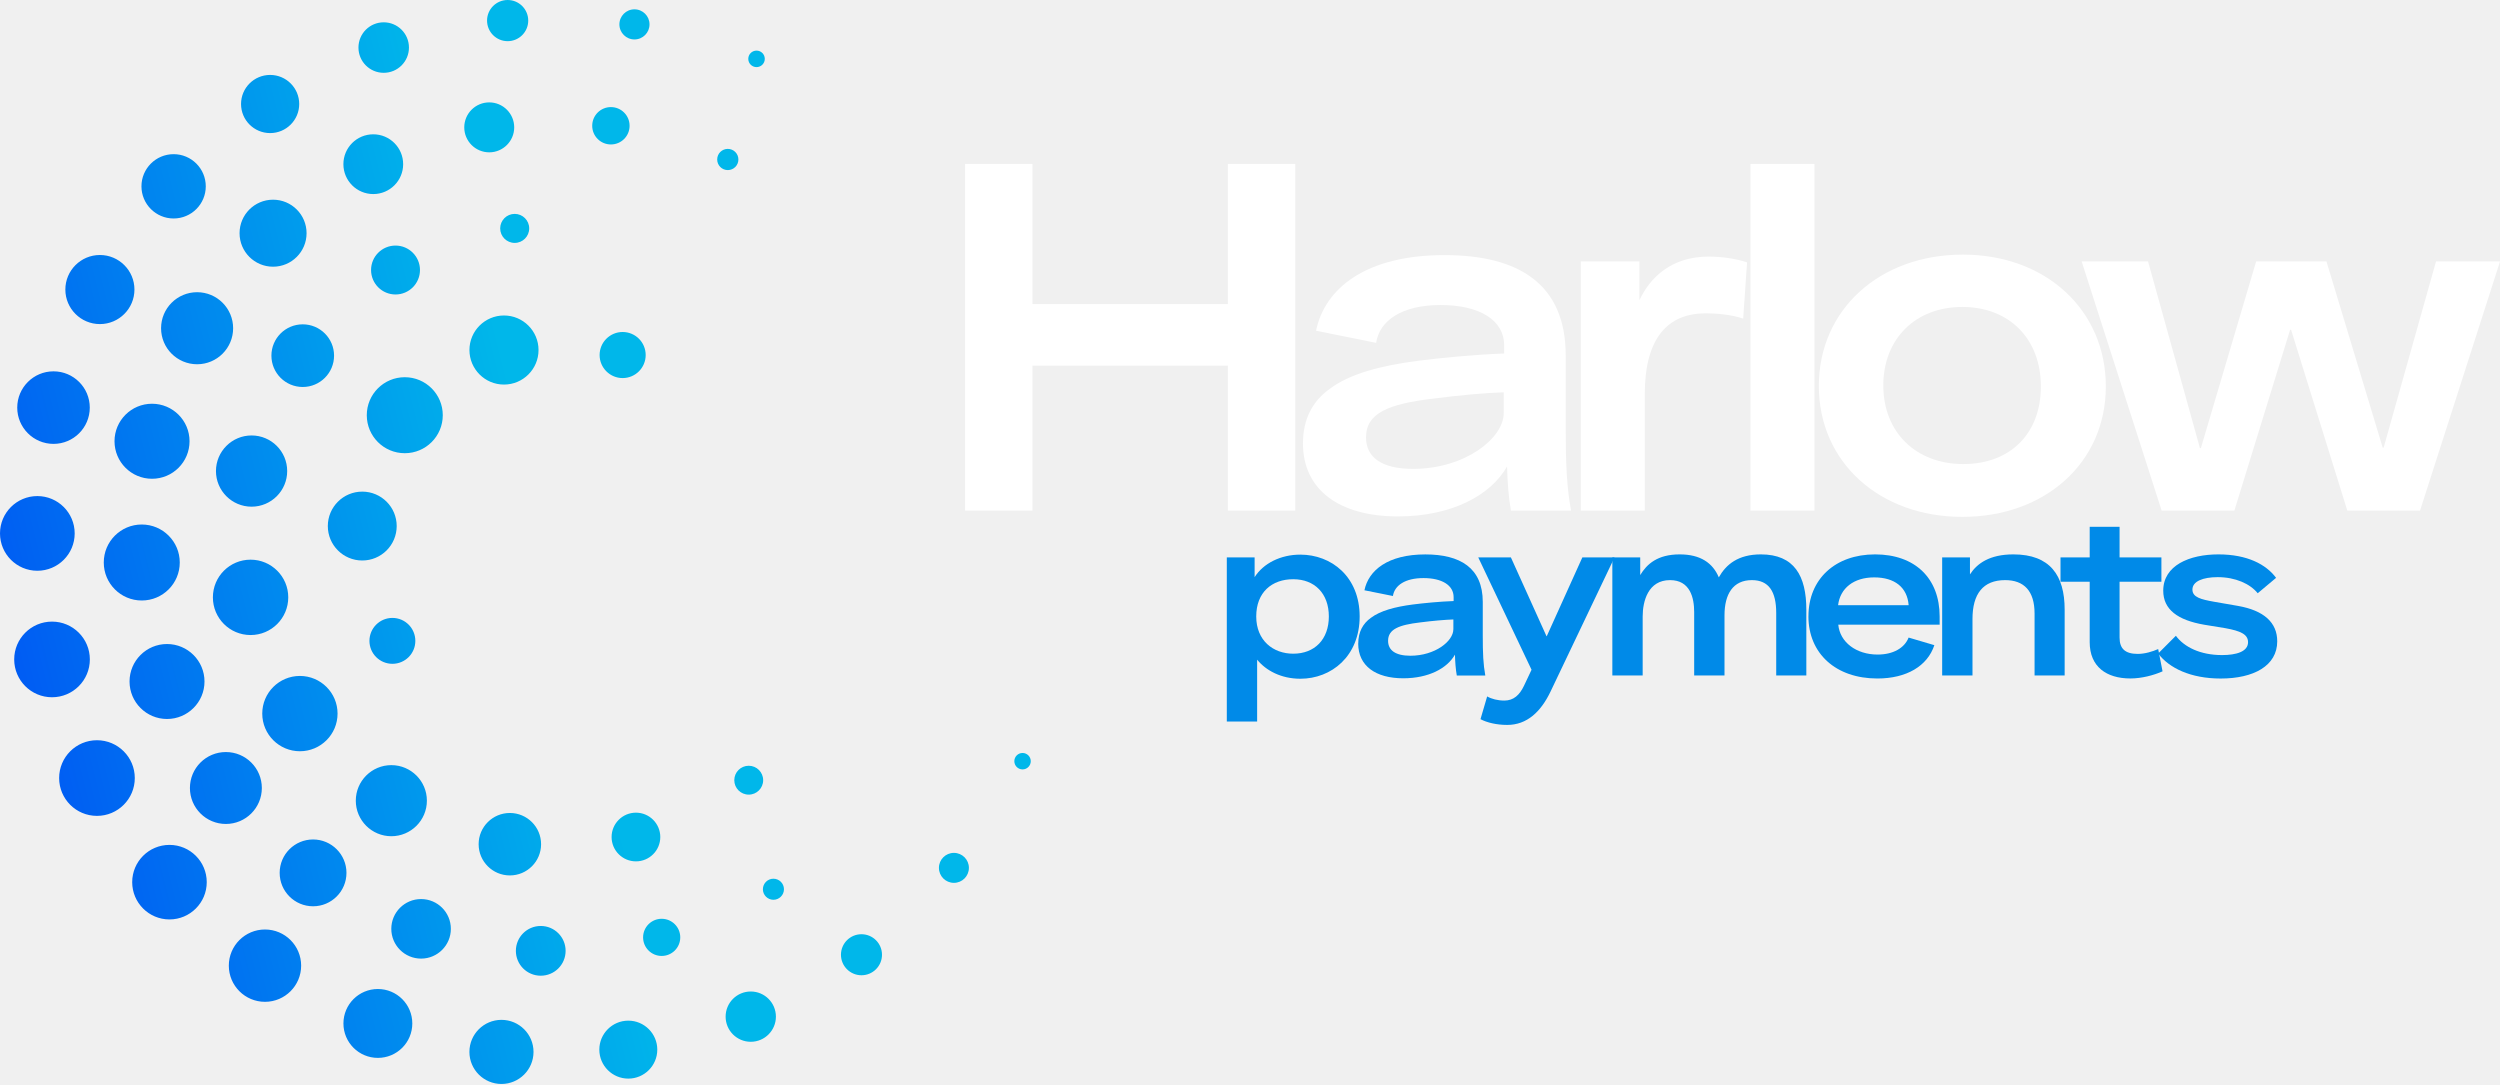
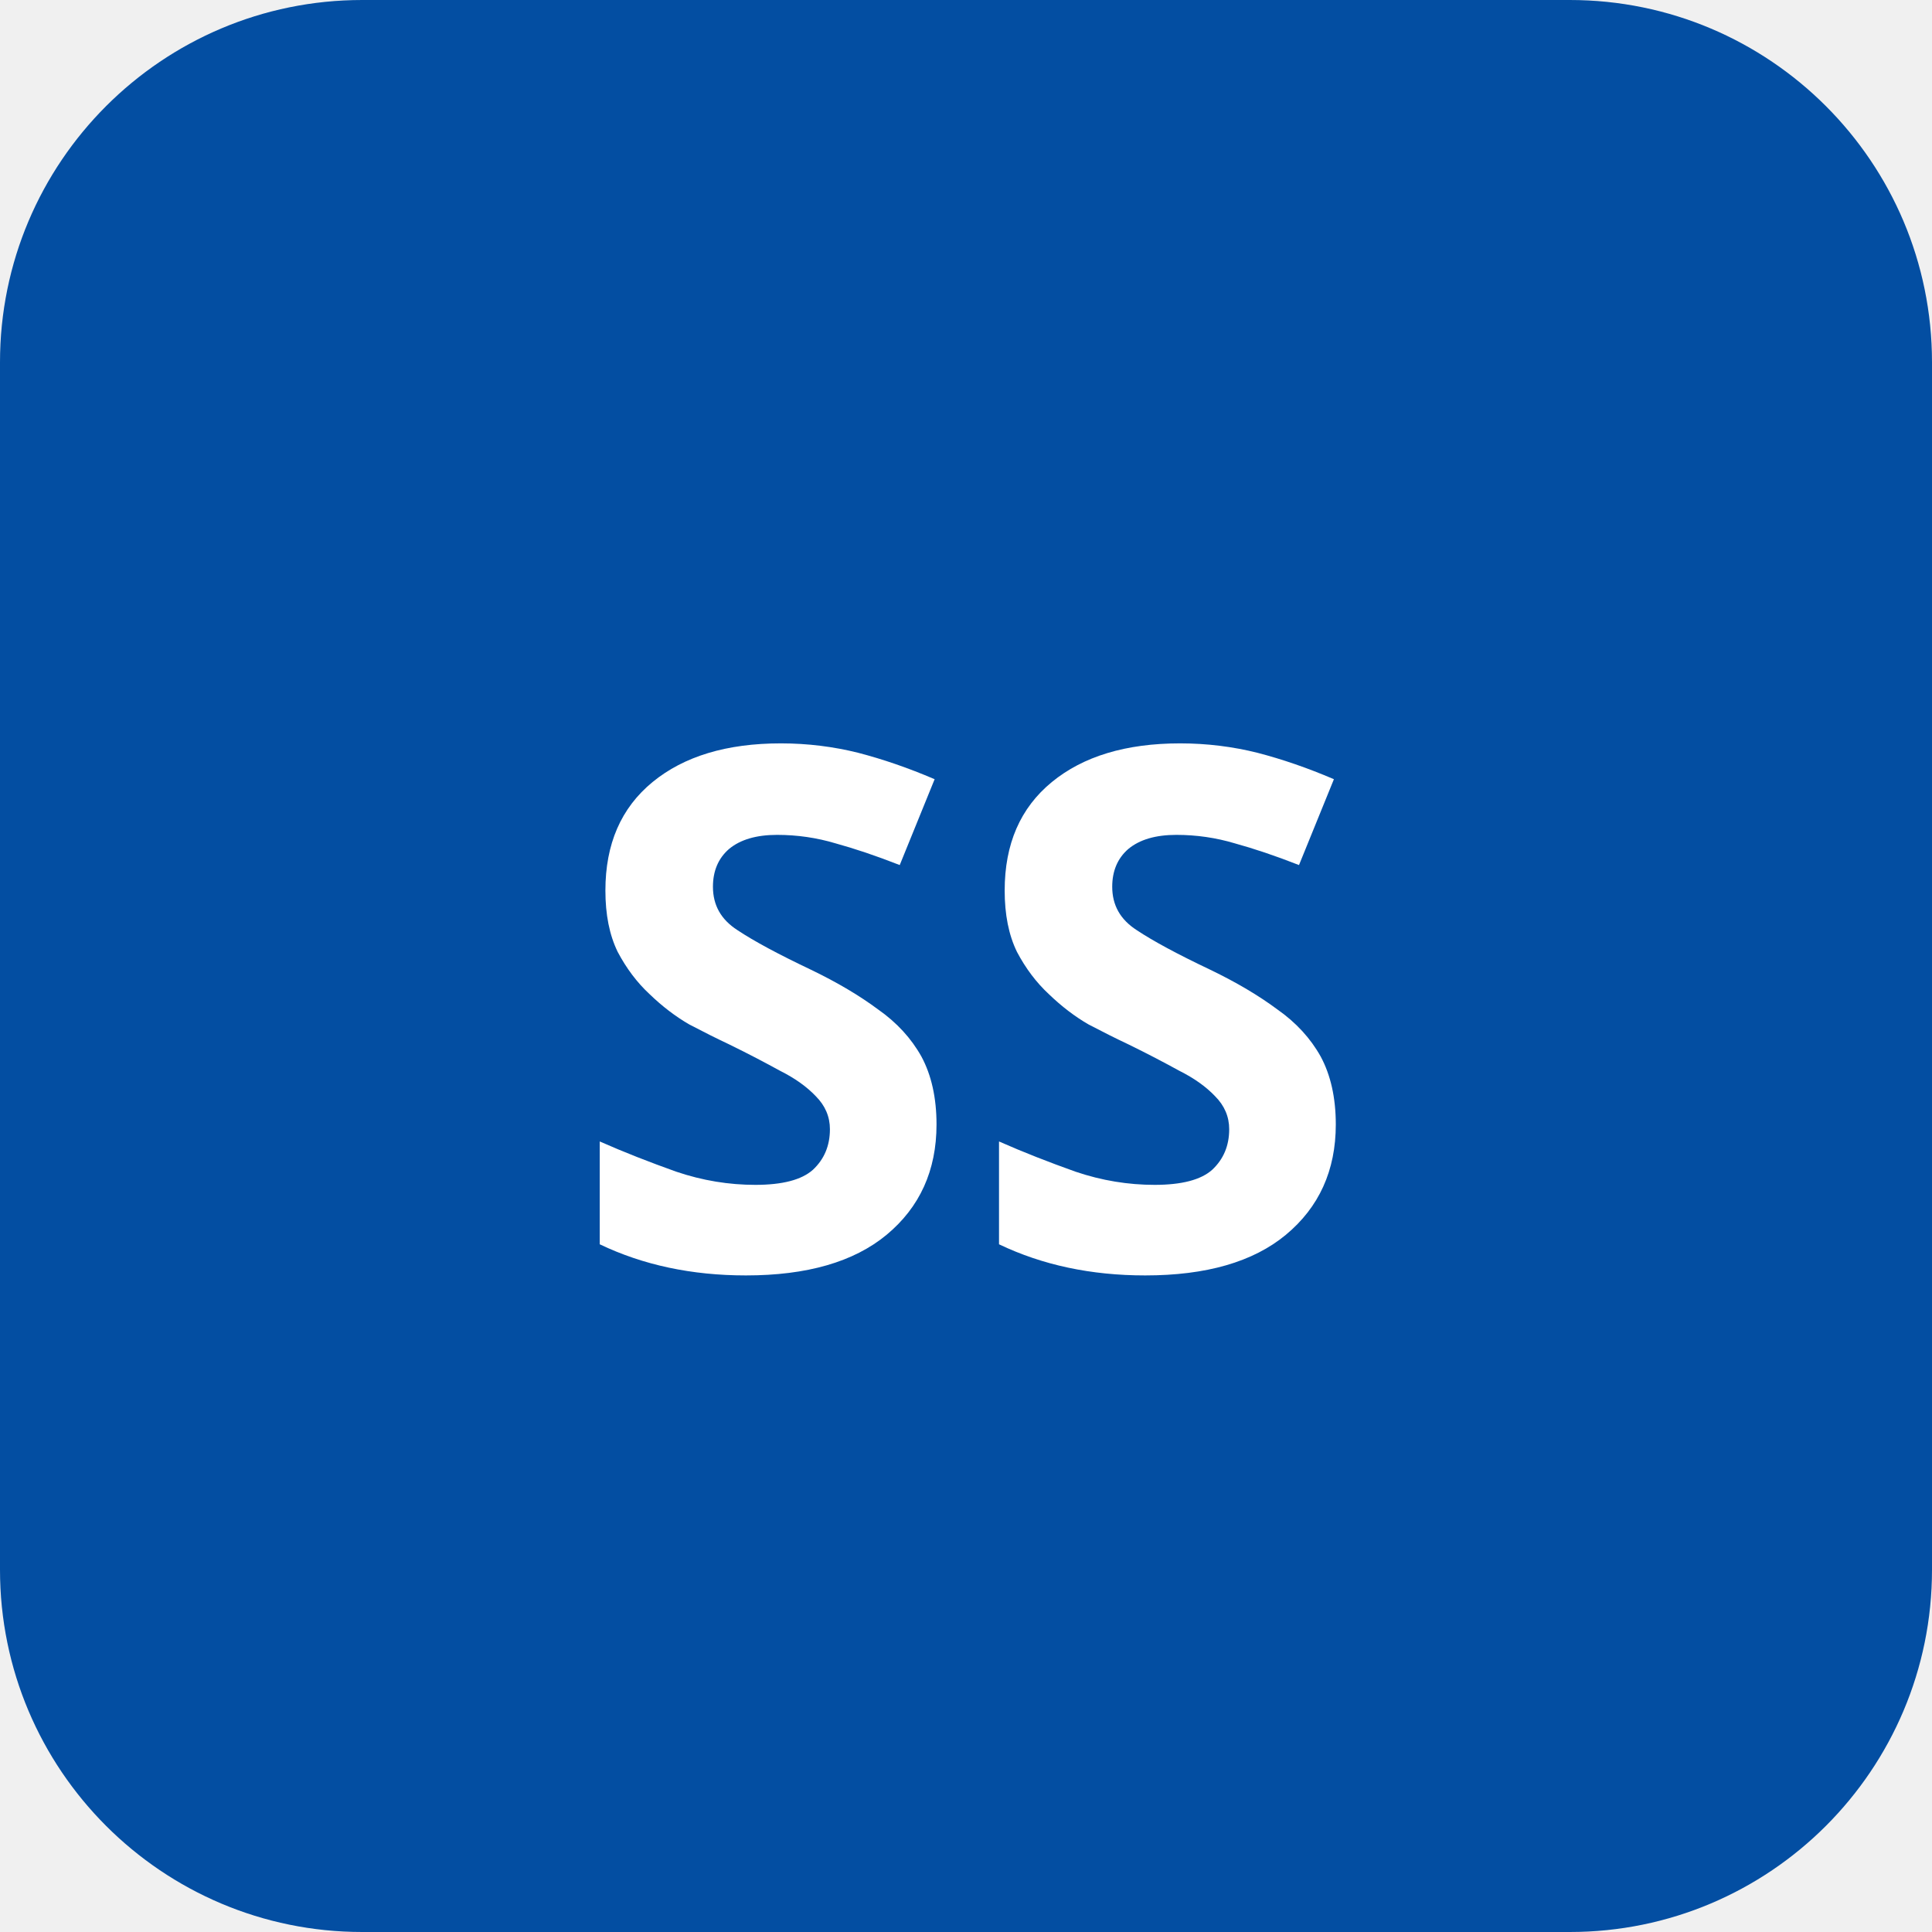
- <svg xmlns="http://www.w3.org/2000/svg" id="Layer_2" data-name="Layer 2" viewBox="0 0 723.73 313.81">
-   <defs>
-     <style>      .cls-1 {        fill: url(#linear-gradient);      }      .cls-1, .cls-2, .cls-3 {        stroke-width: 0px;      }      .cls-2 {        fill: #fff;      }      .cls-3 {        fill: #008ae8;      }    </style>
-     <linearGradient id="linear-gradient" x1="4.71" y1="194.72" x2="275.26" y2="127.27" gradientUnits="userSpaceOnUse">
-       <stop offset="0" stop-color="#005cf3" />
-       <stop offset=".57" stop-color="#00b7ea" />
-     </linearGradient>
-   </defs>
-   <g id="Layer_1-2" data-name="Layer 1">
-     <g>
-       <g>
-         <g>
-           <path class="cls-2" d="m279.38,47.46h19.51v40.56h56.56v-40.56h19.51v100.35h-19.51v-41.96h-56.56v41.96h-19.51V47.46Z" />
-           <path class="cls-2" d="m377.2,128.31c0-7.02,2.81-12.21,7.72-15.72,5.75-4.35,14.74-6.74,25.54-8.14,6.6-.84,16.56-1.82,24.98-2.11v-2.39c0-7.3-7.16-11.65-18.39-11.65s-17.68,4.49-18.67,10.95l-17.4-3.51c2.53-12.21,14.32-21.89,37.19-21.89,21.19,0,35.09,8.14,35.09,29.05v20.63c0,10.67.28,17.26,1.54,24.28h-17.4c-.7-3.93-.98-8.14-1.12-12.77-4.77,8.42-16.14,14.46-31.58,14.46-16.84,0-27.51-7.58-27.51-21.19Zm58.11-8.7v-6.04c-4.91.14-12.91.84-20.35,1.82-13.05,1.54-19.51,4.21-19.51,11.23,0,5.75,4.49,9.12,13.61,9.12,15.02,0,26.25-8.84,26.25-16.14Z" />
-           <path class="cls-2" d="m457.62,75.68h16.98v11.23c3.09-6.6,9.26-12.63,20.07-12.63,3.51,0,7.86.56,11.09,1.68l-1.12,16.28c-3.23-1.12-7.58-1.54-10.81-1.54-10.95,0-17.68,7.02-17.68,23.44v33.68h-18.53v-72.14Z" />
-           <path class="cls-2" d="m506.75,47.46h18.53v100.35h-18.53V47.46Z" />
-           <path class="cls-2" d="m526.54,111.74c0-22.04,17.54-38.03,41.68-38.03s41.4,16.14,41.4,38.17-17.54,37.75-41.54,37.75-41.54-15.86-41.54-37.89Zm64.28.14c0-13.75-9.12-23.02-22.74-23.02s-22.88,9.26-22.88,22.74,9.4,22.74,23.16,22.74,22.46-8.98,22.46-22.46Z" />
-           <path class="cls-2" d="m602.61,75.68h19.23l15.02,54.03h.28l16-54.03h20.35l16.28,53.89h.28l15.16-53.89h18.53l-23.16,72.14h-21.05l-16.28-52.35h-.28l-16.14,52.35h-21.05l-23.16-72.14Z" />
-         </g>
-         <g>
-           <path class="cls-3" d="m355.15,161.36h8.05v5.72c2.53-3.99,7.52-6.52,13.24-6.52,8.98,0,17.17,6.39,17.17,17.9s-8.18,18.03-17.17,18.03c-5.59,0-9.98-2.4-12.51-5.52v17.9h-8.78v-47.5Zm29.54,17.1c0-6.65-4.12-10.78-10.31-10.78s-10.71,3.79-10.71,10.78,4.92,10.78,10.71,10.78c6.19,0,10.31-4.12,10.31-10.78Z" />
-           <path class="cls-3" d="m393.2,186.31c0-3.33,1.33-5.79,3.66-7.45,2.73-2.06,6.99-3.19,12.11-3.86,3.13-.4,7.85-.86,11.84-1v-1.13c0-3.46-3.39-5.52-8.72-5.52s-8.38,2.13-8.85,5.19l-8.25-1.66c1.2-5.79,6.79-10.38,17.63-10.38,10.05,0,16.63,3.86,16.63,13.77v9.78c0,5.06.13,8.18.73,11.51h-8.25c-.33-1.86-.47-3.86-.53-6.05-2.26,3.99-7.65,6.85-14.97,6.85-7.98,0-13.04-3.59-13.04-10.05Zm27.54-4.12v-2.86c-2.33.07-6.12.4-9.65.86-6.19.73-9.25,2-9.25,5.32,0,2.73,2.13,4.32,6.45,4.32,7.12,0,12.44-4.19,12.44-7.65Z" />
-           <path class="cls-3" d="m428.59,208.2l1.93-6.59c1.26.73,3.06,1.2,4.99,1.2,2.66,0,4.39-1.6,5.66-4.26l2.2-4.66-15.43-32.53h9.45l10.31,22.82h.07l10.31-22.82h9.31l-18.56,38.92c-2.79,5.79-6.79,9.58-12.51,9.58-3.06,0-5.85-.67-7.72-1.66Z" />
-           <path class="cls-3" d="m466.78,161.36h8.05v5.12c1.93-3.19,4.99-5.99,11.44-5.99,6.05,0,9.58,2.53,11.31,6.65,2.06-3.66,5.52-6.65,12.17-6.65,9.71,0,13.17,6.25,13.17,16.03v19.03h-8.72v-18.1c0-6.19-2.13-9.51-7.05-9.51-5.46,0-7.92,4.06-7.92,10.18v17.43h-8.78v-18.36c0-4.19-1.2-9.25-6.99-9.25-6.39,0-7.92,6.19-7.92,10.51v17.1h-8.78v-34.2Z" />
-           <path class="cls-3" d="m523.53,178.39c0-10.71,7.72-17.9,19.29-17.9s18.69,6.92,18.69,17.96v2.39h-29.34c.46,5.06,5.19,8.65,11.38,8.65,4.46,0,7.78-1.86,8.98-4.92l7.45,2.2c-2,6.05-8.05,9.65-16.5,9.65-11.98,0-19.96-7.19-19.96-18.03Zm29.01-3.19c-.4-5.19-4.06-8.05-9.98-8.05s-9.85,3.13-10.45,8.05h20.42Z" />
-           <path class="cls-3" d="m562.24,161.36h8.05v4.92c2.06-3.19,5.72-5.79,12.57-5.79,10.64,0,14.84,6.12,14.84,15.97v19.09h-8.71v-17.96c0-6.52-3.06-9.65-8.52-9.65-6.39,0-9.45,3.99-9.45,11.24v16.37h-8.78v-34.2Z" />
-           <path class="cls-3" d="m604.95,185.91v-17.5h-8.45v-7.05h8.45v-8.85h8.65v8.85h12.11v7.05h-12.11v16.17c0,3.19,1.6,4.72,5.26,4.72,2.06,0,4.26-.67,5.92-1.4l1.26,6.45c-2.53,1.13-6.05,2.06-9.31,2.06-6.92,0-11.78-3.39-11.78-10.51Z" />
-           <path class="cls-3" d="m624.78,189.17l5.12-5.12c2.4,3.26,7.05,5.59,13.37,5.59,4.12,0,7.52-1,7.52-3.73,0-2.26-2.13-3.26-6.59-4.06l-6.12-1c-7.65-1.33-11.84-4.39-11.84-9.85,0-7.32,7.58-10.51,15.97-10.51s13.84,2.93,16.7,6.79l-5.32,4.46c-2.2-2.73-6.45-4.66-11.58-4.66-4.26,0-7.32,1.2-7.32,3.59,0,2.26,2.53,2.86,6.25,3.53l6.92,1.2c7.58,1.33,11.38,4.86,11.38,10.25,0,7.12-6.85,10.78-16.37,10.78-8.72,0-14.97-3.06-18.1-7.25Z" />
-         </g>
-       </g>
-       <path class="cls-1" d="m296.02,222.74c-1.31,0-2.38-1.07-2.38-2.38s1.07-2.38,2.38-2.38,2.38,1.07,2.38,2.38-1.07,2.38-2.38,2.38Zm-15.53,28.5c0-2.4-1.94-4.34-4.34-4.34s-4.34,1.94-4.34,4.34,1.94,4.34,4.34,4.34,4.34-1.94,4.34-4.34Zm-25.16,25.15c0-3.28-2.66-5.94-5.94-5.94s-5.94,2.66-5.94,5.94,2.66,5.94,5.94,5.94,5.94-2.66,5.94-5.94Zm-30.71,17.92c0-4.02-3.26-7.28-7.28-7.28s-7.28,3.26-7.28,7.28,3.26,7.28,7.28,7.28,7.28-3.26,7.28-7.28Zm-34.34,9.55c0-4.63-3.76-8.39-8.39-8.39s-8.39,3.76-8.39,8.39,3.76,8.39,8.39,8.39,8.39-3.76,8.39-8.39Zm-35.83.66c0-5.13-4.16-9.28-9.28-9.28s-9.28,4.16-9.28,9.28,4.16,9.28,9.28,9.28,9.28-4.16,9.28-9.28Zm-35.09-8.24c0-5.51-4.46-9.97-9.97-9.97s-9.97,4.46-9.97,9.97,4.46,9.97,9.97,9.97,9.97-4.46,9.97-9.97Zm-32.18-16.73c0-5.78-4.69-10.47-10.47-10.47s-10.47,4.69-10.47,10.47,4.69,10.47,10.47,10.47,10.47-4.69,10.47-10.47Zm-27.33-24.17c0-5.96-4.83-10.79-10.79-10.79s-10.79,4.83-10.79,10.79,4.83,10.79,10.79,10.79,10.79-4.83,10.79-10.79Zm-20.83-30.14c0-6.05-4.9-10.95-10.95-10.95s-10.95,4.9-10.95,10.95,4.9,10.95,10.95,10.95,10.95-4.9,10.95-10.95Zm-13.01-34.34c0-6.05-4.9-10.95-10.95-10.95s-10.95,4.9-10.95,10.95,4.9,10.95,10.95,10.95,10.95-4.9,10.95-10.95Zm-4.39-36.48c0-5.97-4.84-10.81-10.81-10.81s-10.81,4.84-10.81,10.81,4.84,10.81,10.81,10.81,10.81-4.84,10.81-10.81Zm4.37-36.42c0-5.8-4.7-10.5-10.5-10.5s-10.5,4.7-10.5,10.5,4.7,10.5,10.5,10.5,10.5-4.7,10.5-10.5Zm12.93-34.18c0-5.52-4.48-10-10-10s-10,4.48-10,10,4.48,10,10,10,10-4.48,10-10Zm20.65-29.88c0-5.14-4.17-9.31-9.31-9.31s-9.31,4.17-9.31,9.31,4.17,9.31,9.31,9.31,9.31-4.17,9.31-9.31Zm27.05-23.83c0-4.65-3.77-8.42-8.42-8.42s-8.42,3.77-8.42,8.42,3.77,8.42,8.42,8.42,8.42-3.77,8.42-8.42Zm31.77-16.34c0-4.04-3.27-7.31-7.31-7.31s-7.31,3.27-7.31,7.31,3.27,7.31,7.31,7.31,7.31-3.27,7.31-7.31Zm34.53-7.81c0-3.29-2.67-5.96-5.96-5.96s-5.96,2.67-5.96,5.96,2.67,5.96,5.96,5.96,5.96-2.67,5.96-5.96Zm35.11,1.1c0-2.41-1.95-4.36-4.36-4.36s-4.36,1.95-4.36,4.36,1.95,4.36,4.36,4.36,4.36-1.95,4.36-4.36Zm33.37,9.98c0-1.32-1.07-2.39-2.39-2.39s-2.39,1.07-2.39,2.39,1.07,2.39,2.39,2.39,2.39-1.07,2.39-2.39Zm5.55,240.39c0-1.68-1.37-3.05-3.05-3.05s-3.05,1.37-3.05,3.05,1.37,3.05,3.05,3.05,3.05-1.37,3.05-3.05Zm-30.02,13.93c0-2.97-2.41-5.38-5.38-5.38s-5.38,2.41-5.38,5.38,2.41,5.38,5.38,5.38,5.38-2.41,5.38-5.38Zm-33.19,3.9c0-3.98-3.22-7.2-7.2-7.2s-7.2,3.22-7.2,7.2,3.22,7.2,7.2,7.2,7.2-3.22,7.2-7.2Zm-33.22-6.37c0-4.76-3.86-8.62-8.62-8.62s-8.62,3.86-8.62,8.62,3.86,8.62,8.62,8.62,8.62-3.86,8.62-8.62Zm-30.22-16.2c0-5.34-4.33-9.67-9.67-9.67s-9.67,4.33-9.67,9.67,4.33,9.67,9.67,9.67,9.67-4.33,9.67-9.67Zm-24.5-24.57c0-5.75-4.66-10.41-10.41-10.41s-10.41,4.66-10.41,10.41,4.66,10.41,10.41,10.41,10.41-4.66,10.41-10.41Zm-16.6-30.83c0-5.99-4.86-10.85-10.85-10.85s-10.85,4.86-10.85,10.85,4.86,10.85,10.85,10.85,10.85-4.86,10.85-10.85Zm-7.16-34.45c0-6.07-4.92-11-11-11s-11,4.92-11,11,4.92,11,11,11,11-4.92,11-11Zm2.83-35.1c0-6-4.86-10.86-10.86-10.86s-10.86,4.86-10.86,10.86,4.86,10.86,10.86,10.86,10.86-4.86,10.86-10.86Zm12.62-32.72c0-5.76-4.67-10.43-10.43-10.43s-10.43,4.67-10.43,10.43,4.67,10.43,10.43,10.43,10.43-4.67,10.43-10.43Zm21.26-27.51c0-5.36-4.34-9.7-9.7-9.7s-9.7,4.34-9.7,9.7,4.34,9.7,9.7,9.7,9.7-4.34,9.7-9.7Zm27.96-19.98c0-4.78-3.87-8.65-8.65-8.65s-8.65,3.87-8.65,8.65,3.87,8.65,8.65,8.65,8.65-3.87,8.65-8.65Zm32.15-10.66c0-3.99-3.24-7.23-7.23-7.23s-7.23,3.24-7.23,7.23,3.24,7.23,7.23,7.23,7.23-3.24,7.23-7.23Zm33.4-.46c0-2.99-2.42-5.41-5.41-5.41s-5.41,2.42-5.41,5.41,2.42,5.41,5.41,5.41,5.41-2.42,5.41-5.41Zm31.5,9.76c0-1.69-1.37-3.07-3.07-3.07s-3.07,1.37-3.07,3.07,1.37,3.07,3.07,3.07,3.07-1.37,3.07-3.07Zm7.17,179.69c0-2.31-1.87-4.18-4.18-4.18s-4.18,1.87-4.18,4.18,1.87,4.18,4.18,4.18,4.18-1.87,4.18-4.18Zm-29.78,16.45c0-3.89-3.16-7.05-7.05-7.05s-7.05,3.16-7.05,7.05,3.16,7.05,7.05,7.05,7.05-3.16,7.05-7.05Zm-34.51,2.08c0-4.99-4.05-9.04-9.04-9.04s-9.04,4.05-9.04,9.04,4.05,9.04,9.04,9.04,9.04-4.05,9.04-9.04Zm-33.06-12.6c0-5.68-4.61-10.29-10.29-10.29s-10.29,4.61-10.29,10.29,4.61,10.29,10.29,10.29,10.29-4.61,10.29-10.29Zm-25.86-25.21c0-6.02-4.88-10.9-10.9-10.9s-10.9,4.88-10.9,10.9,4.88,10.9,10.9,10.9,10.9-4.88,10.9-10.9Zm-14.27-33.65c0-6.02-4.88-10.91-10.91-10.91s-10.91,4.88-10.91,10.91,4.88,10.91,10.91,10.91,10.91-4.88,10.91-10.91Zm-.31-36.56c0-5.7-4.62-10.31-10.31-10.31s-10.31,4.62-10.31,10.31,4.62,10.31,10.31,10.31,10.31-4.62,10.31-10.31Zm13.57-33.41c0-5.01-4.06-9.07-9.07-9.07s-9.07,4.06-9.07,9.07,4.06,9.07,9.07,9.07,9.07-4.06,9.07-9.07Zm24.87-24.79c0-3.91-3.17-7.08-7.08-7.08s-7.08,3.17-7.08,7.08,3.17,7.08,7.08,7.08,7.08-3.17,7.08-7.08Zm31.62-12.05c0-2.32-1.88-4.2-4.2-4.2s-4.2,1.88-4.2,4.2,1.88,4.2,4.2,4.2,4.2-1.88,4.2-4.2Zm-32.96,119.41c0-3.67-2.97-6.65-6.64-6.65s-6.65,2.98-6.65,6.65,2.98,6.64,6.65,6.64,6.64-2.97,6.64-6.64Zm-5.4-33.24c0-5.51-4.46-9.97-9.97-9.97s-9.97,4.47-9.97,9.97,4.46,9.97,9.97,9.97,9.97-4.46,9.97-9.97Zm13.34-32.09c0-6.07-4.92-11-11-11s-11,4.92-11,11,4.92,11,11,11,11-4.92,11-11Zm27.72-18.87c0-5.52-4.48-10-10-10s-10,4.48-10,10,4.48,10,10,10,10-4.48,10-10Zm31.02,1.45c0-3.69-2.99-6.67-6.67-6.67s-6.67,2.99-6.67,6.67,2.99,6.67,6.67,6.67,6.67-2.99,6.67-6.67Z" />
-     </g>
-   </g>
+ <svg xmlns="http://www.w3.org/2000/svg" viewBox="0 0 32 32">
+   <rect width="32" height="32" rx="6" fill="#034EA2" />
+   <text x="16" y="21" font-family="'Noto Sans KR', sans-serif" font-weight="800" font-size="12" fill="white" text-anchor="middle">SS</text>
</svg>
